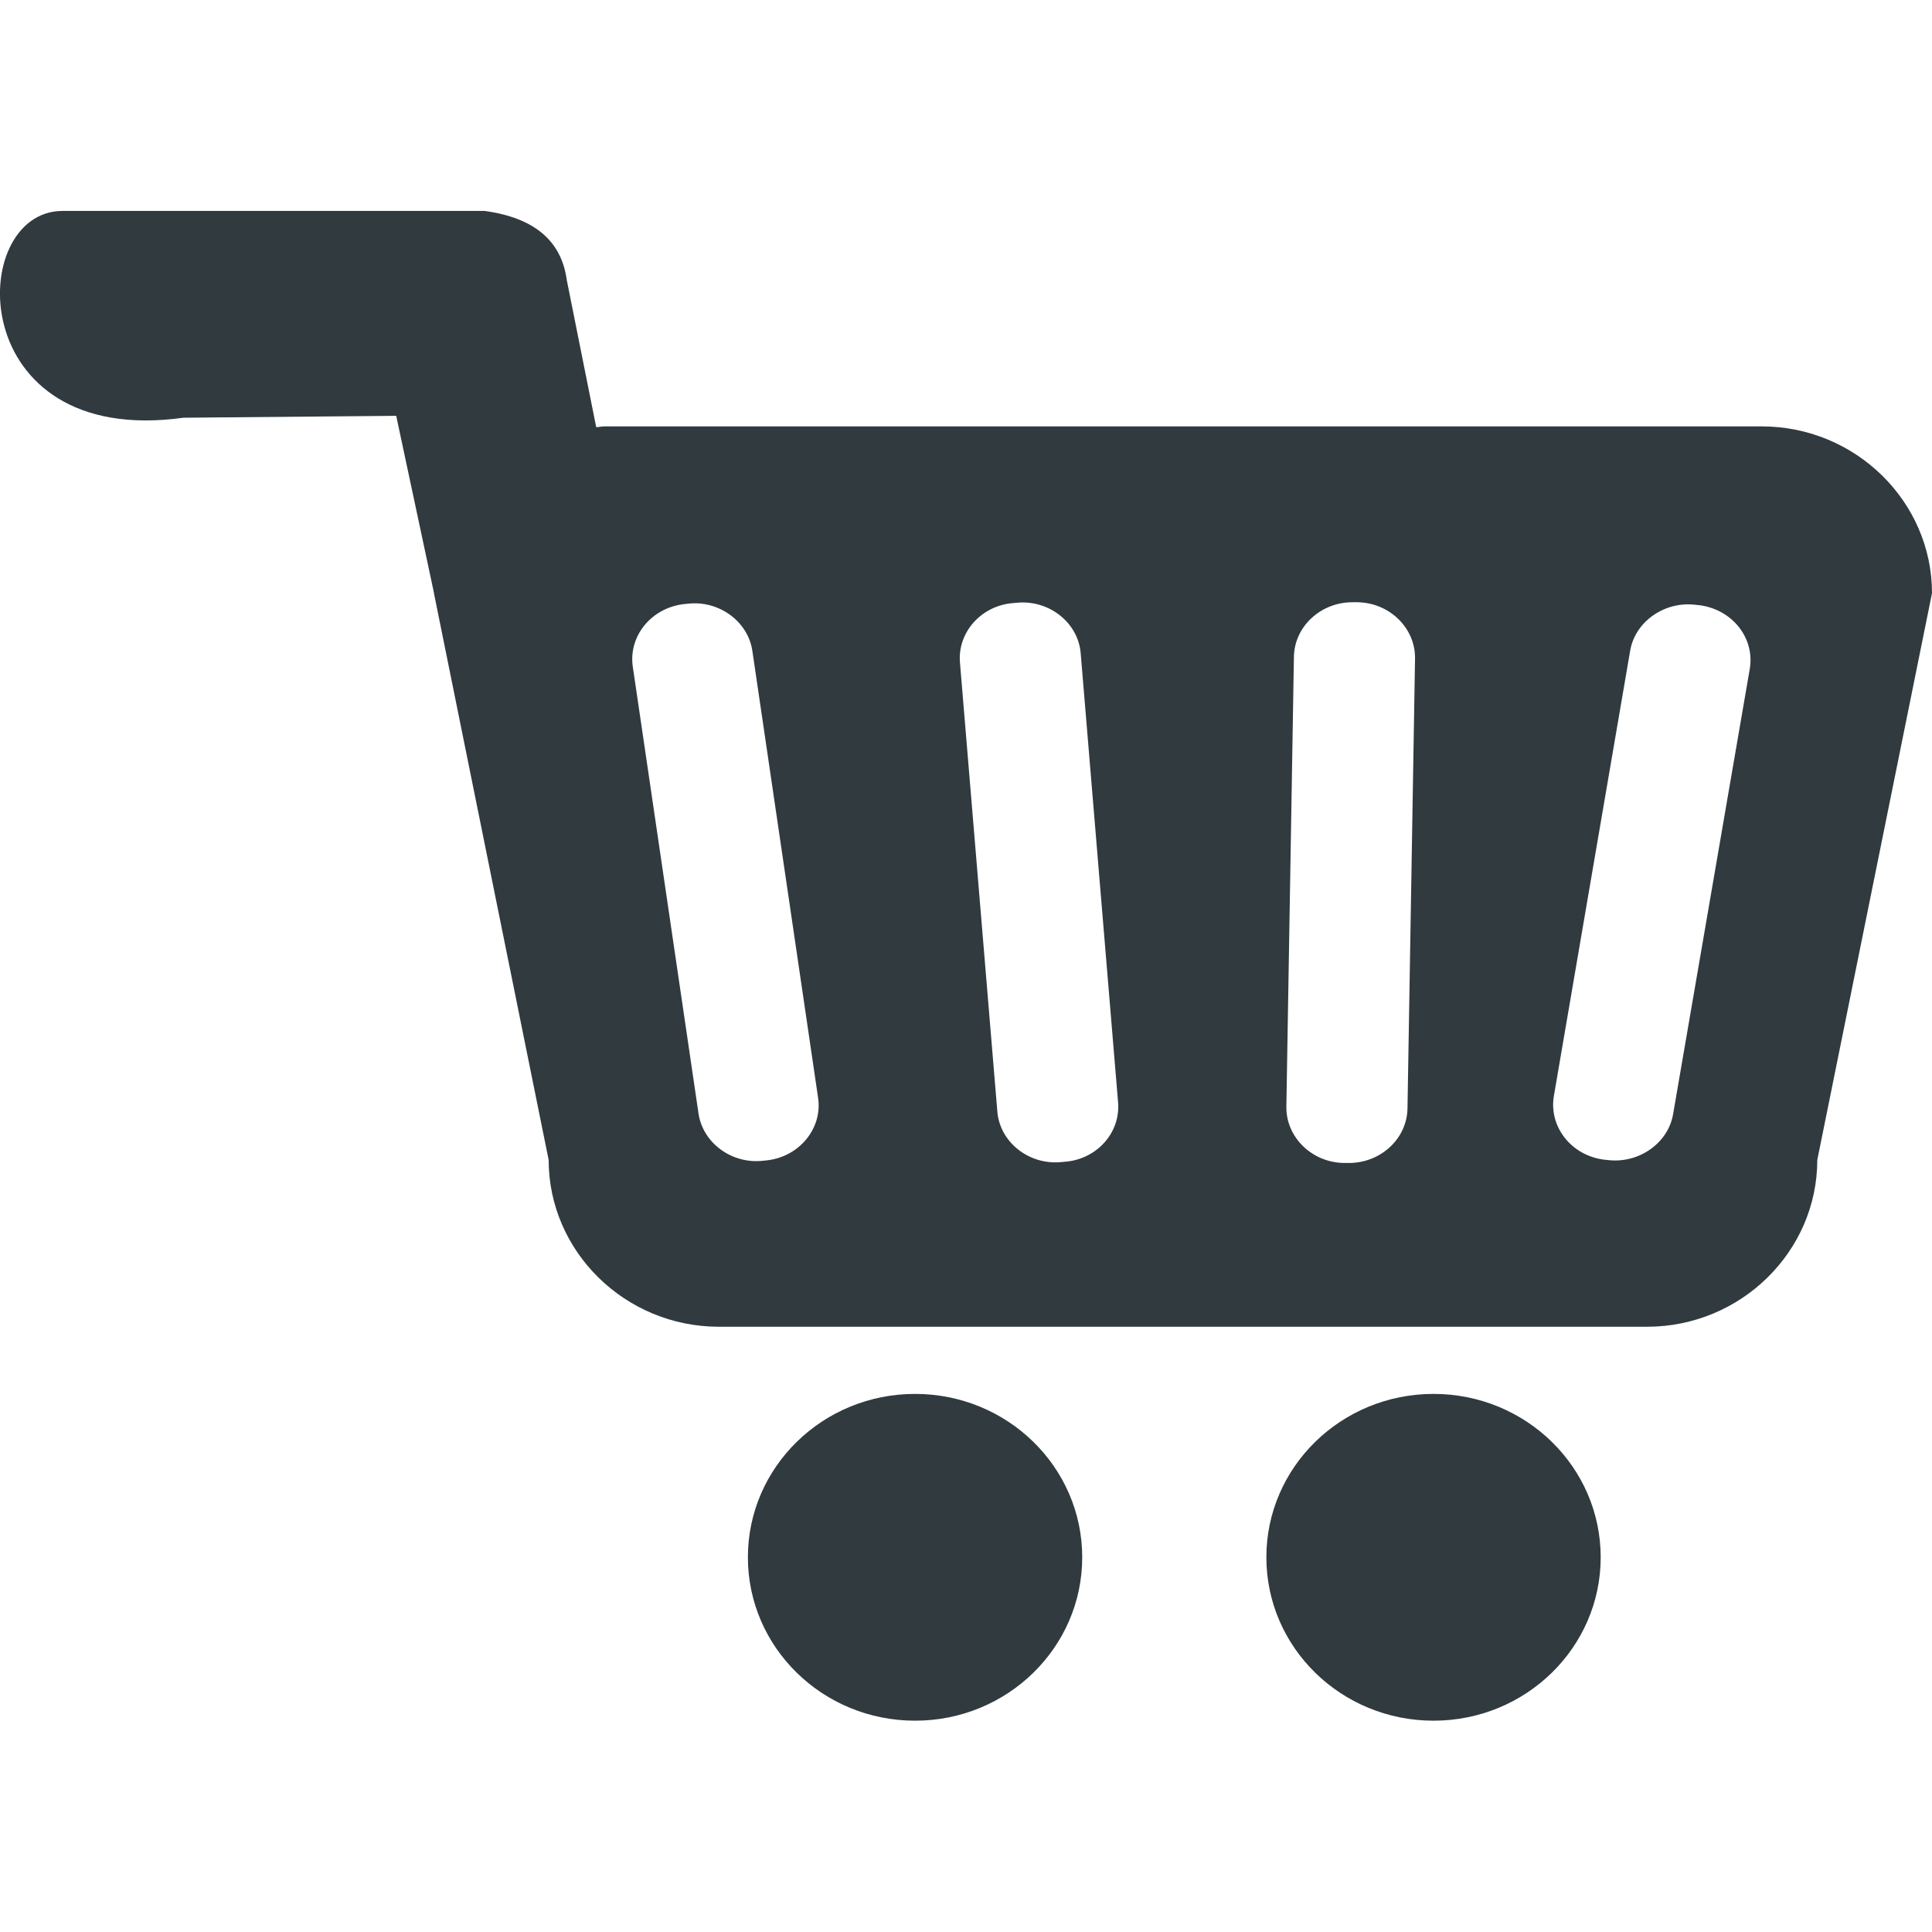
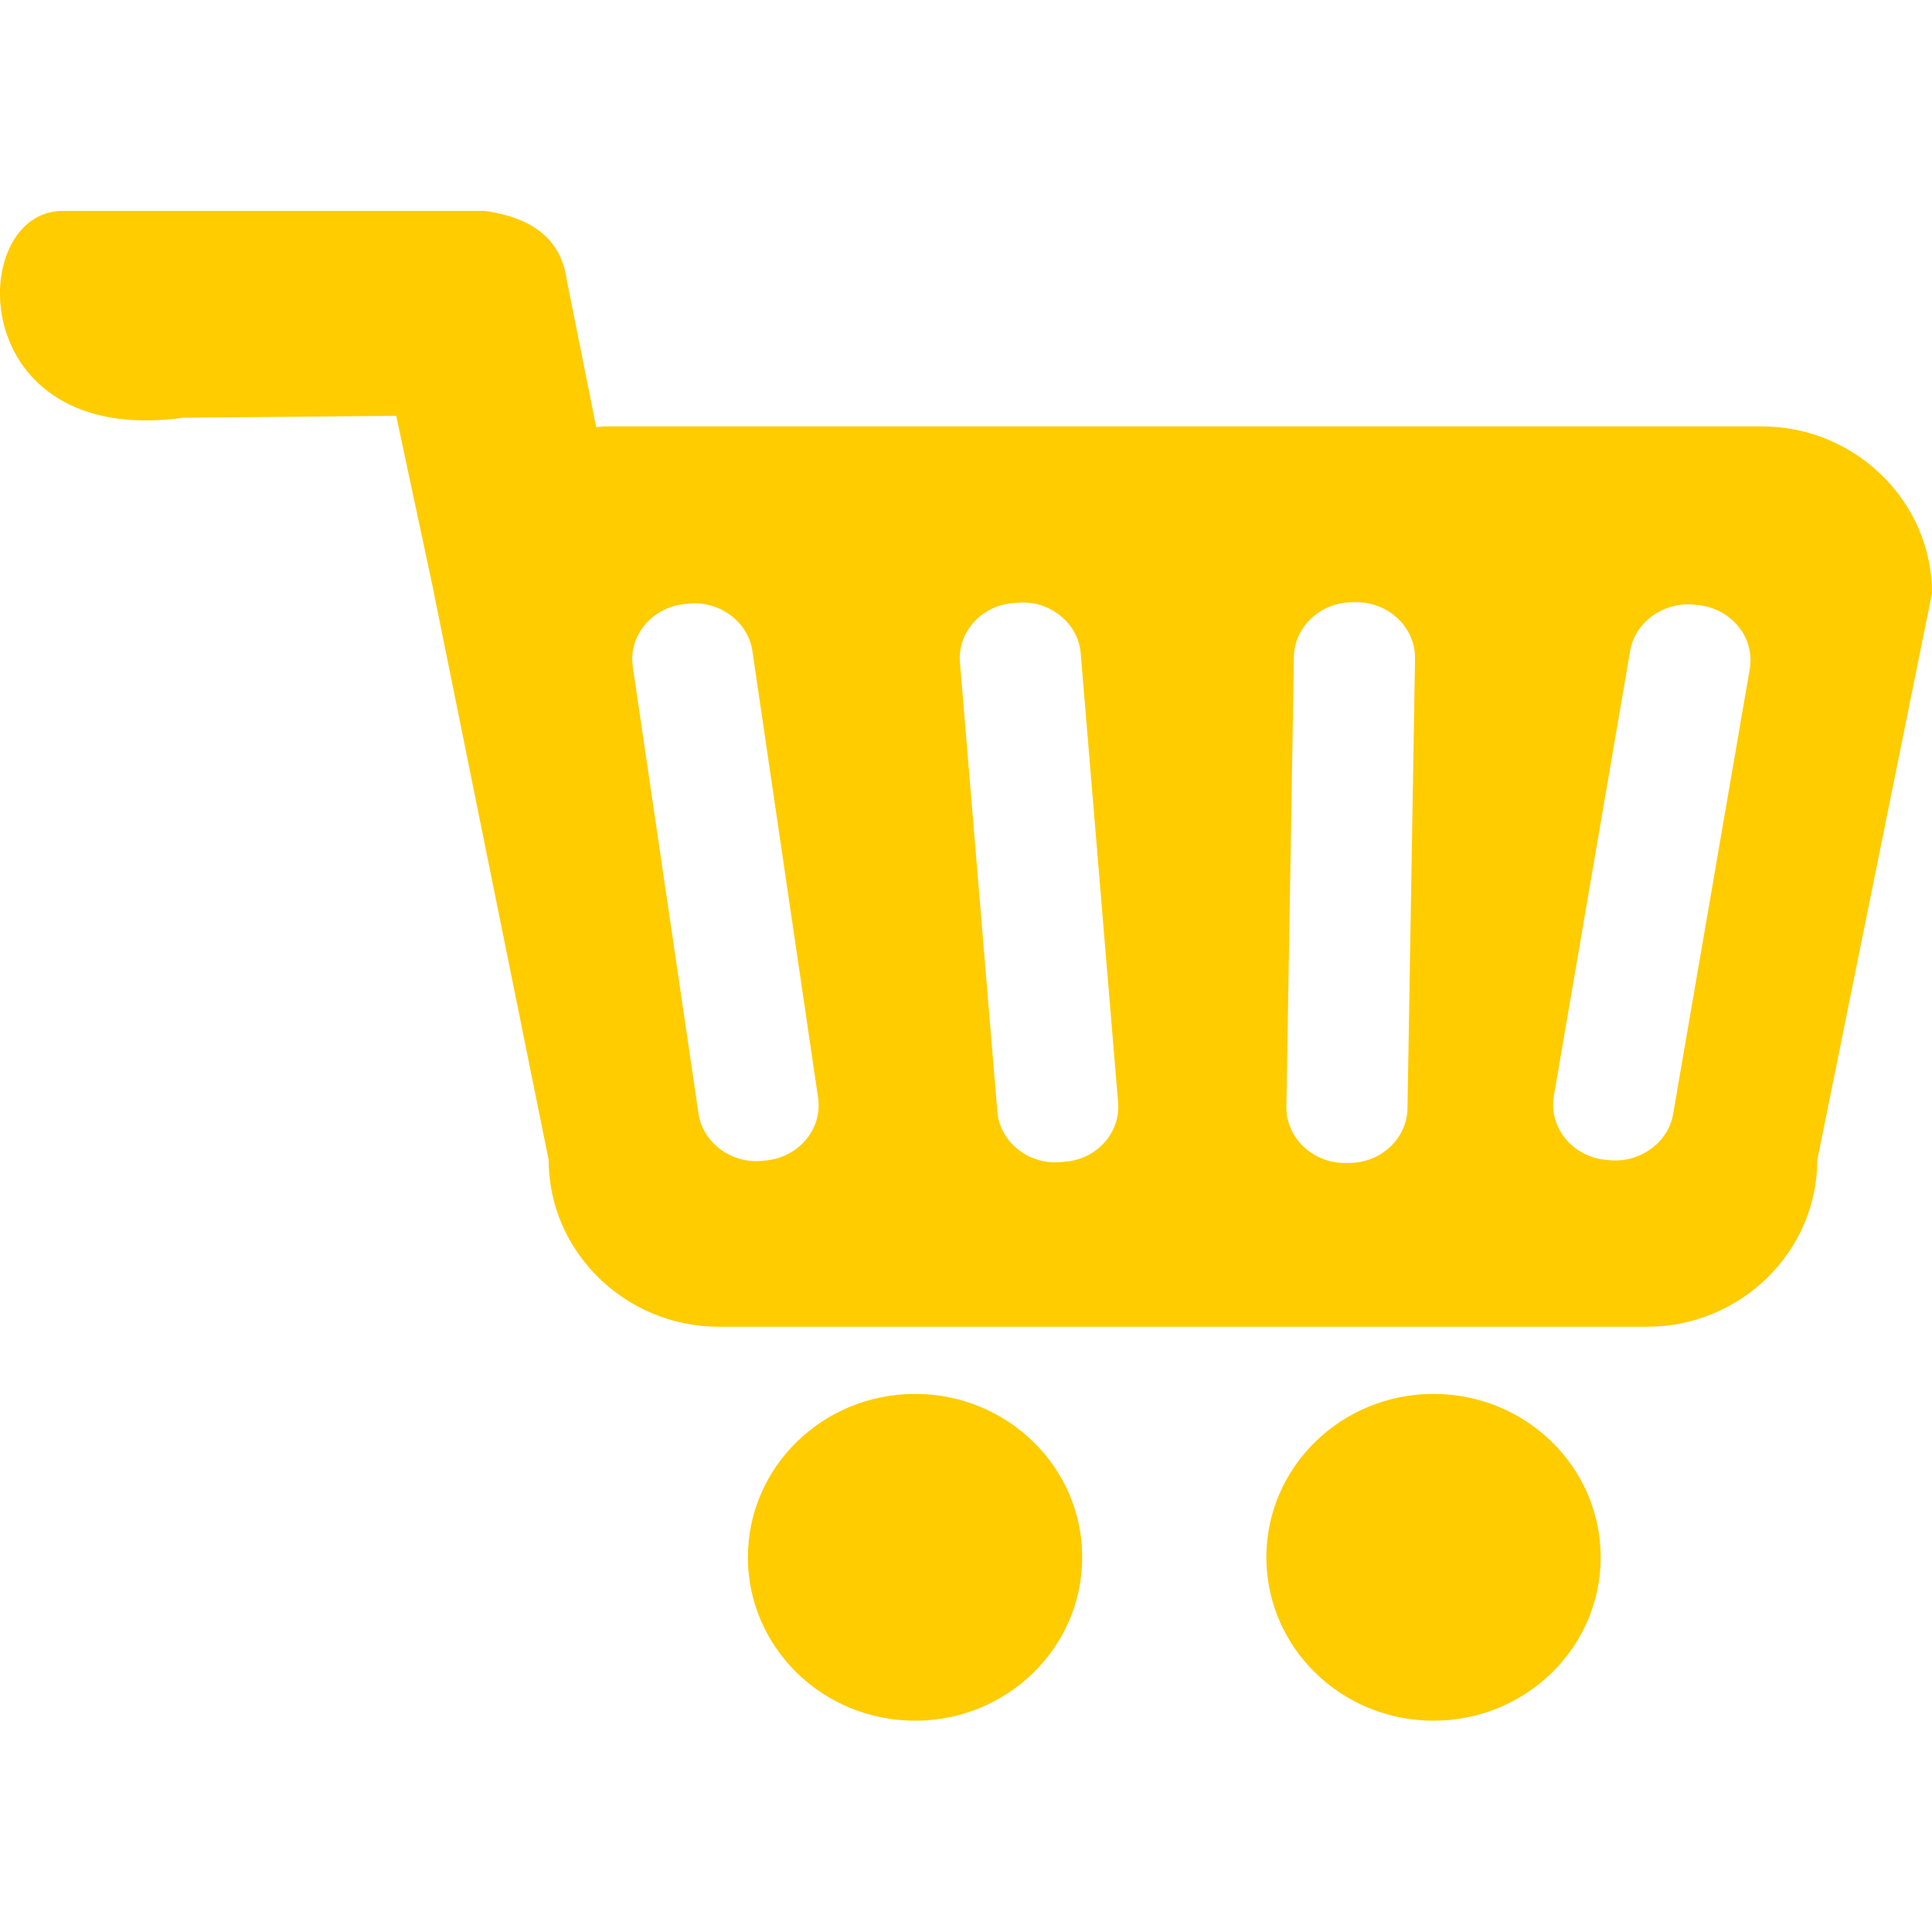
<svg xmlns="http://www.w3.org/2000/svg" enable-background="new 0 0 512 512" id="Layer_1" version="1.1" viewBox="0 0 512 512" xml:space="preserve">
  <g>
-     <ellipse cx="242.5" cy="412.7" fill="#303A3F" rx="44.3" ry="43.3" />
-     <ellipse cx="379.9" cy="412.7" fill="#303A3F" rx="44.3" ry="43.3" />
-     <path d="M466.9,113H160.1c-0.7,0-1.4,0.2-2.1,0.2l-7.8-39c-1.4-10.3-8.5-16.5-21.8-18.3H16.5   C-9,56-9.7,118.8,48.6,110.7l56.4-0.5l10,46.9c0,0,0,0.1,0,0.1l30.4,150.2c0,24.3,20.3,44.2,45.1,44.2h246   c24.8,0,45.1-19.9,45.1-44.2L512,157.2C512,132.9,491.7,113,466.9,113z M203.3,307.5l-1,0.1c-8.3,1-16.1-4.7-17.2-12.6l-17.4-118.3   c-1.2-8.1,4.9-15.6,13.5-16.6l1-0.1c8.3-1,16.1,4.7,17.2,12.6l17.4,118.3C218,299,211.9,306.5,203.3,307.5z M281.9,307.9l-1.1,0.1   c-8.4,0.6-15.9-5.5-16.5-13.5l-9.9-118.9c-0.7-8.1,5.8-15.3,14.4-15.8l1.1-0.1c8.4-0.6,15.9,5.5,16.5,13.5l9.9,118.9   C297,300.3,290.5,307.4,281.9,307.9z M373,293.7c-0.1,8.1-7.2,14.6-15.7,14.5l-1.1,0c-8.5-0.1-15.4-6.8-15.3-14.9l2-119.2   c0.1-8.1,7.2-14.6,15.7-14.5l1.1,0c8.5,0.1,15.4,6.8,15.3,14.9L373,293.7z M463.7,177.3l-20.3,117.9c-1.3,7.8-9.2,13.3-17.5,12.2   l-1-0.1c-8.6-1.2-14.5-8.8-13.1-16.9L432,172.5c1.3-7.8,9.2-13.3,17.5-12.2l1,0.1C459.2,161.6,465.1,169.2,463.7,177.3z" fill="#303A3F" />
+     <ellipse cx="242.5" cy="412.7" fill="#ffcc00" rx="44.3" ry="43.3" />
+     <ellipse cx="379.9" cy="412.7" fill="#ffcc00" rx="44.3" ry="43.3" />
+     <path d="M466.9,113H160.1c-0.7,0-1.4,0.2-2.1,0.2l-7.8-39c-1.4-10.3-8.5-16.5-21.8-18.3H16.5   C-9,56-9.7,118.8,48.6,110.7l56.4-0.5l10,46.9c0,0,0,0.1,0,0.1l30.4,150.2c0,24.3,20.3,44.2,45.1,44.2h246   c24.8,0,45.1-19.9,45.1-44.2L512,157.2C512,132.9,491.7,113,466.9,113z M203.3,307.5l-1,0.1c-8.3,1-16.1-4.7-17.2-12.6l-17.4-118.3   c-1.2-8.1,4.9-15.6,13.5-16.6l1-0.1c8.3-1,16.1,4.7,17.2,12.6l17.4,118.3C218,299,211.9,306.5,203.3,307.5z M281.9,307.9l-1.1,0.1   c-8.4,0.6-15.9-5.5-16.5-13.5l-9.9-118.9c-0.7-8.1,5.8-15.3,14.4-15.8l1.1-0.1c8.4-0.6,15.9,5.5,16.5,13.5l9.9,118.9   C297,300.3,290.5,307.4,281.9,307.9z M373,293.7c-0.1,8.1-7.2,14.6-15.7,14.5l-1.1,0c-8.5-0.1-15.4-6.8-15.3-14.9l2-119.2   c0.1-8.1,7.2-14.6,15.7-14.5l1.1,0c8.5,0.1,15.4,6.8,15.3,14.9L373,293.7z M463.7,177.3l-20.3,117.9c-1.3,7.8-9.2,13.3-17.5,12.2   l-1-0.1c-8.6-1.2-14.5-8.8-13.1-16.9L432,172.5c1.3-7.8,9.2-13.3,17.5-12.2l1,0.1C459.2,161.6,465.1,169.2,463.7,177.3z" fill="#ffcc00" />
  </g>
</svg>
